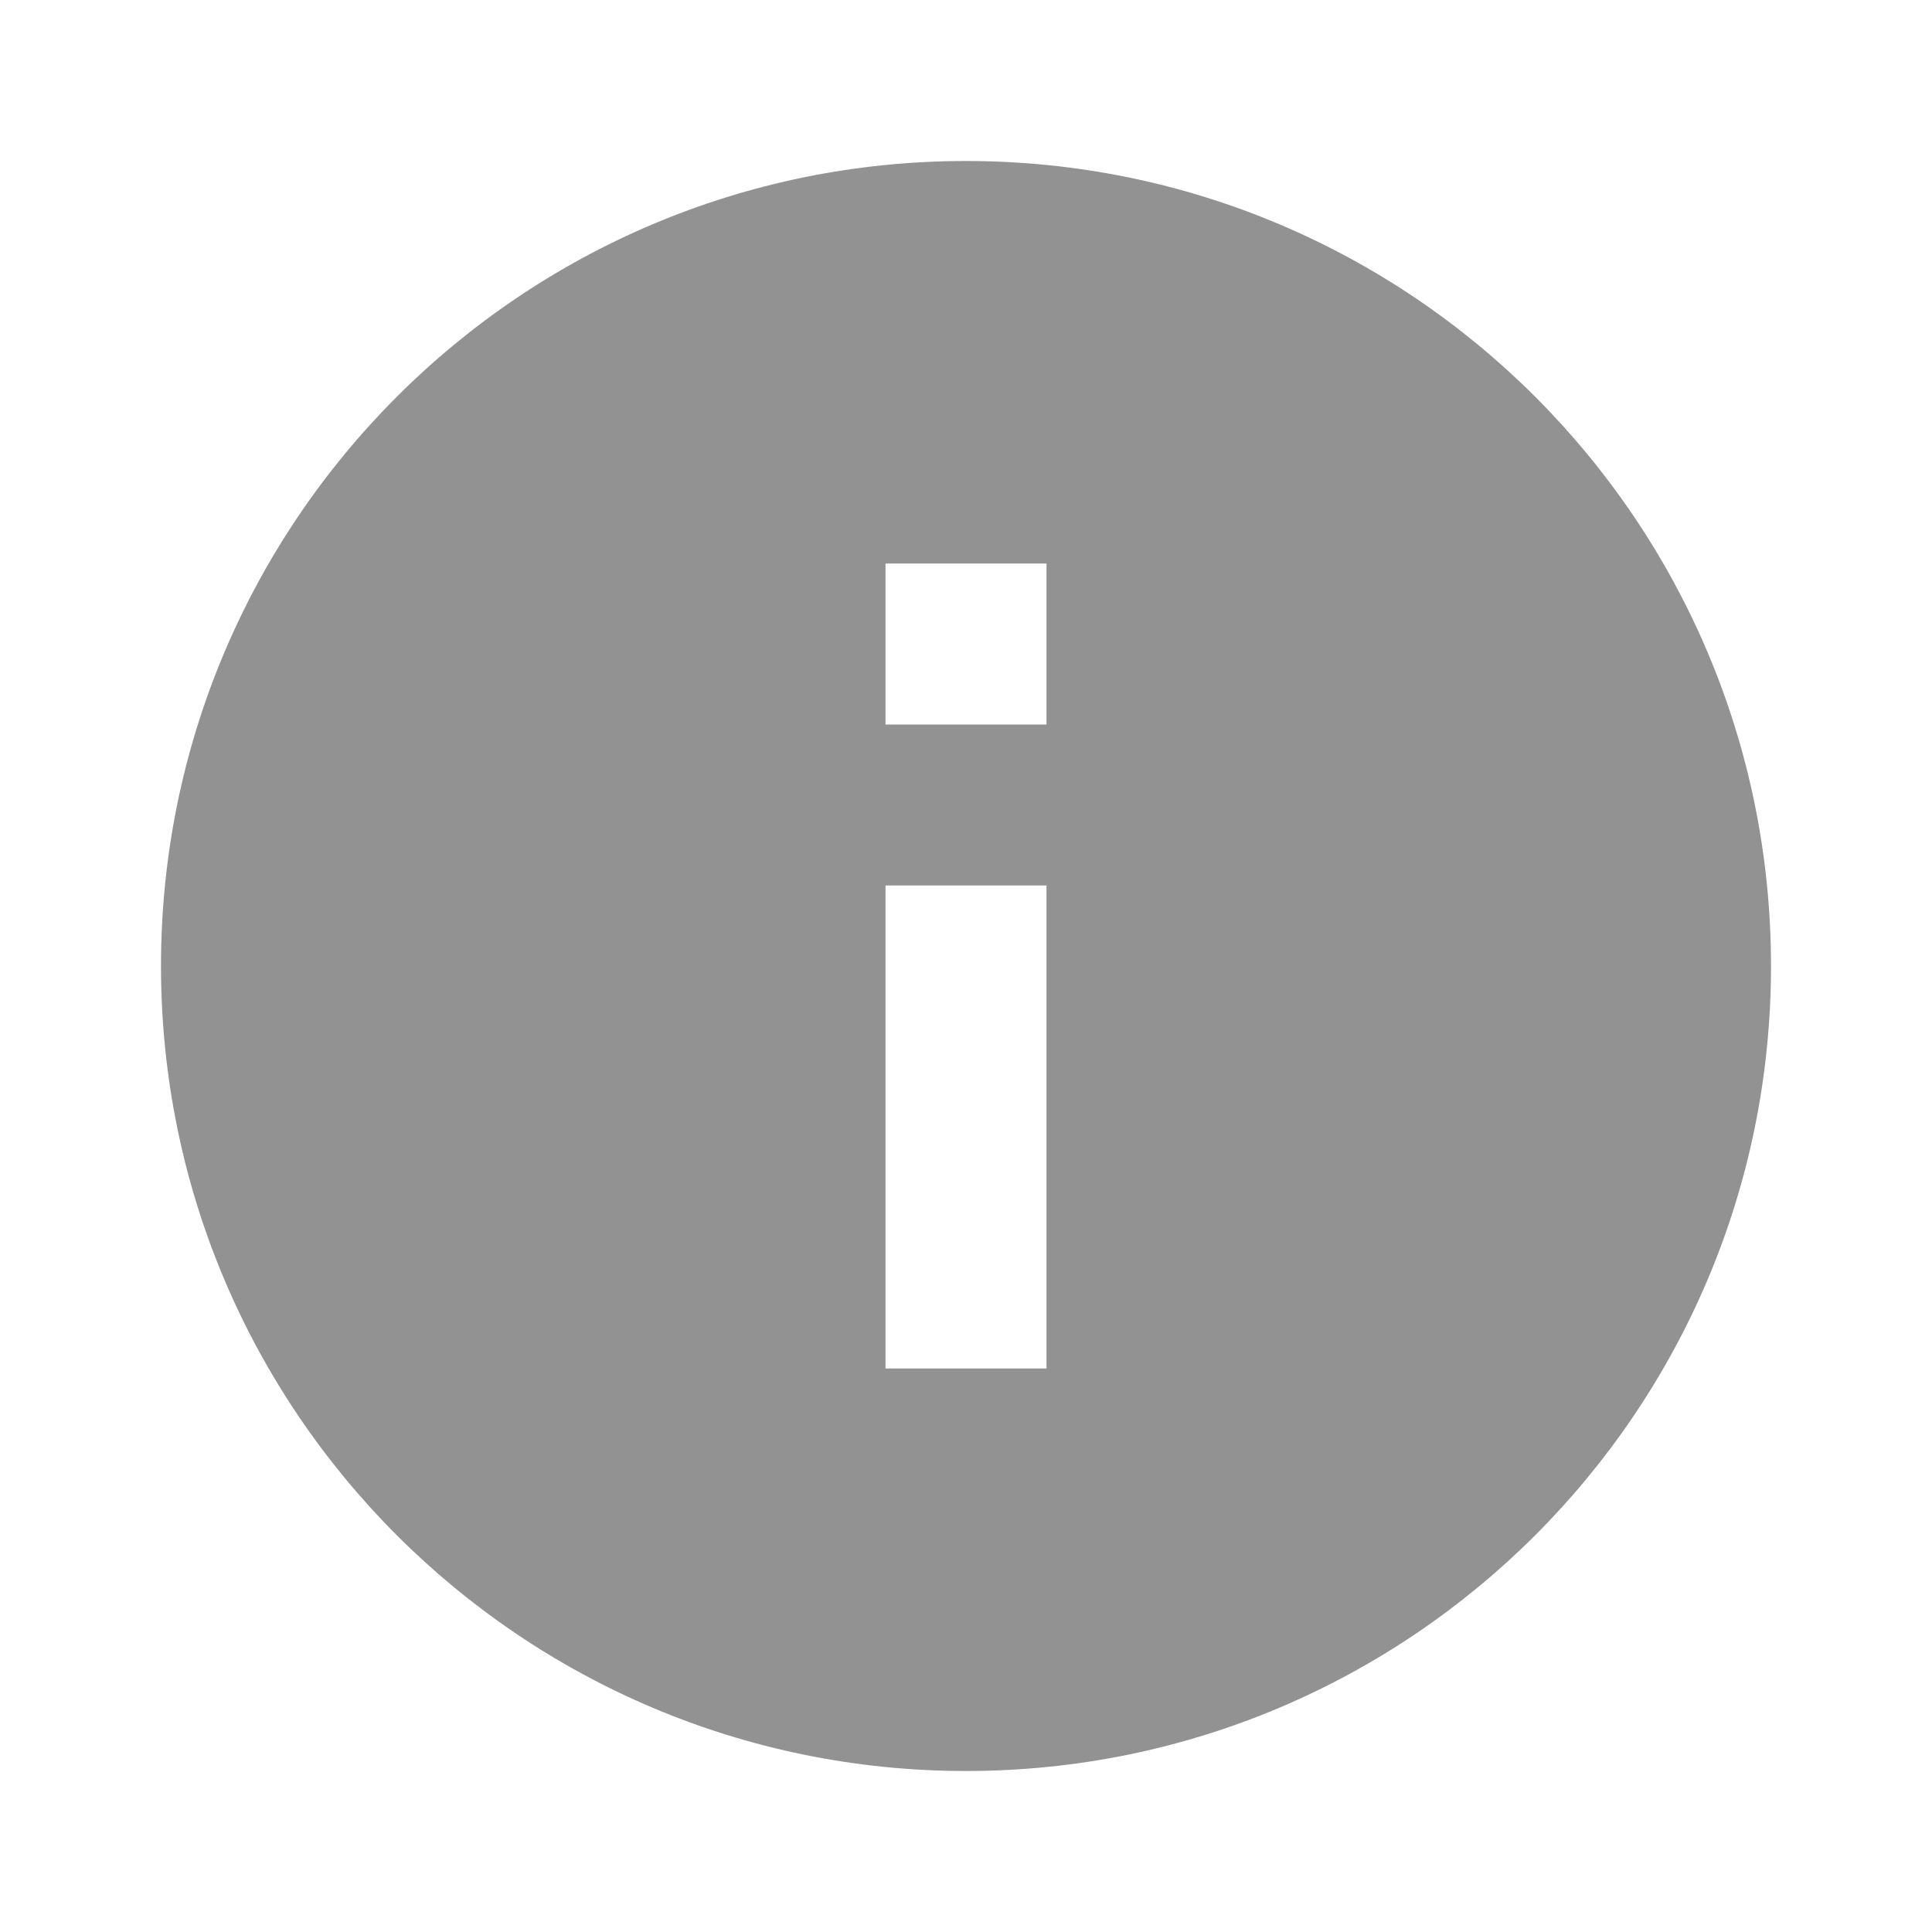
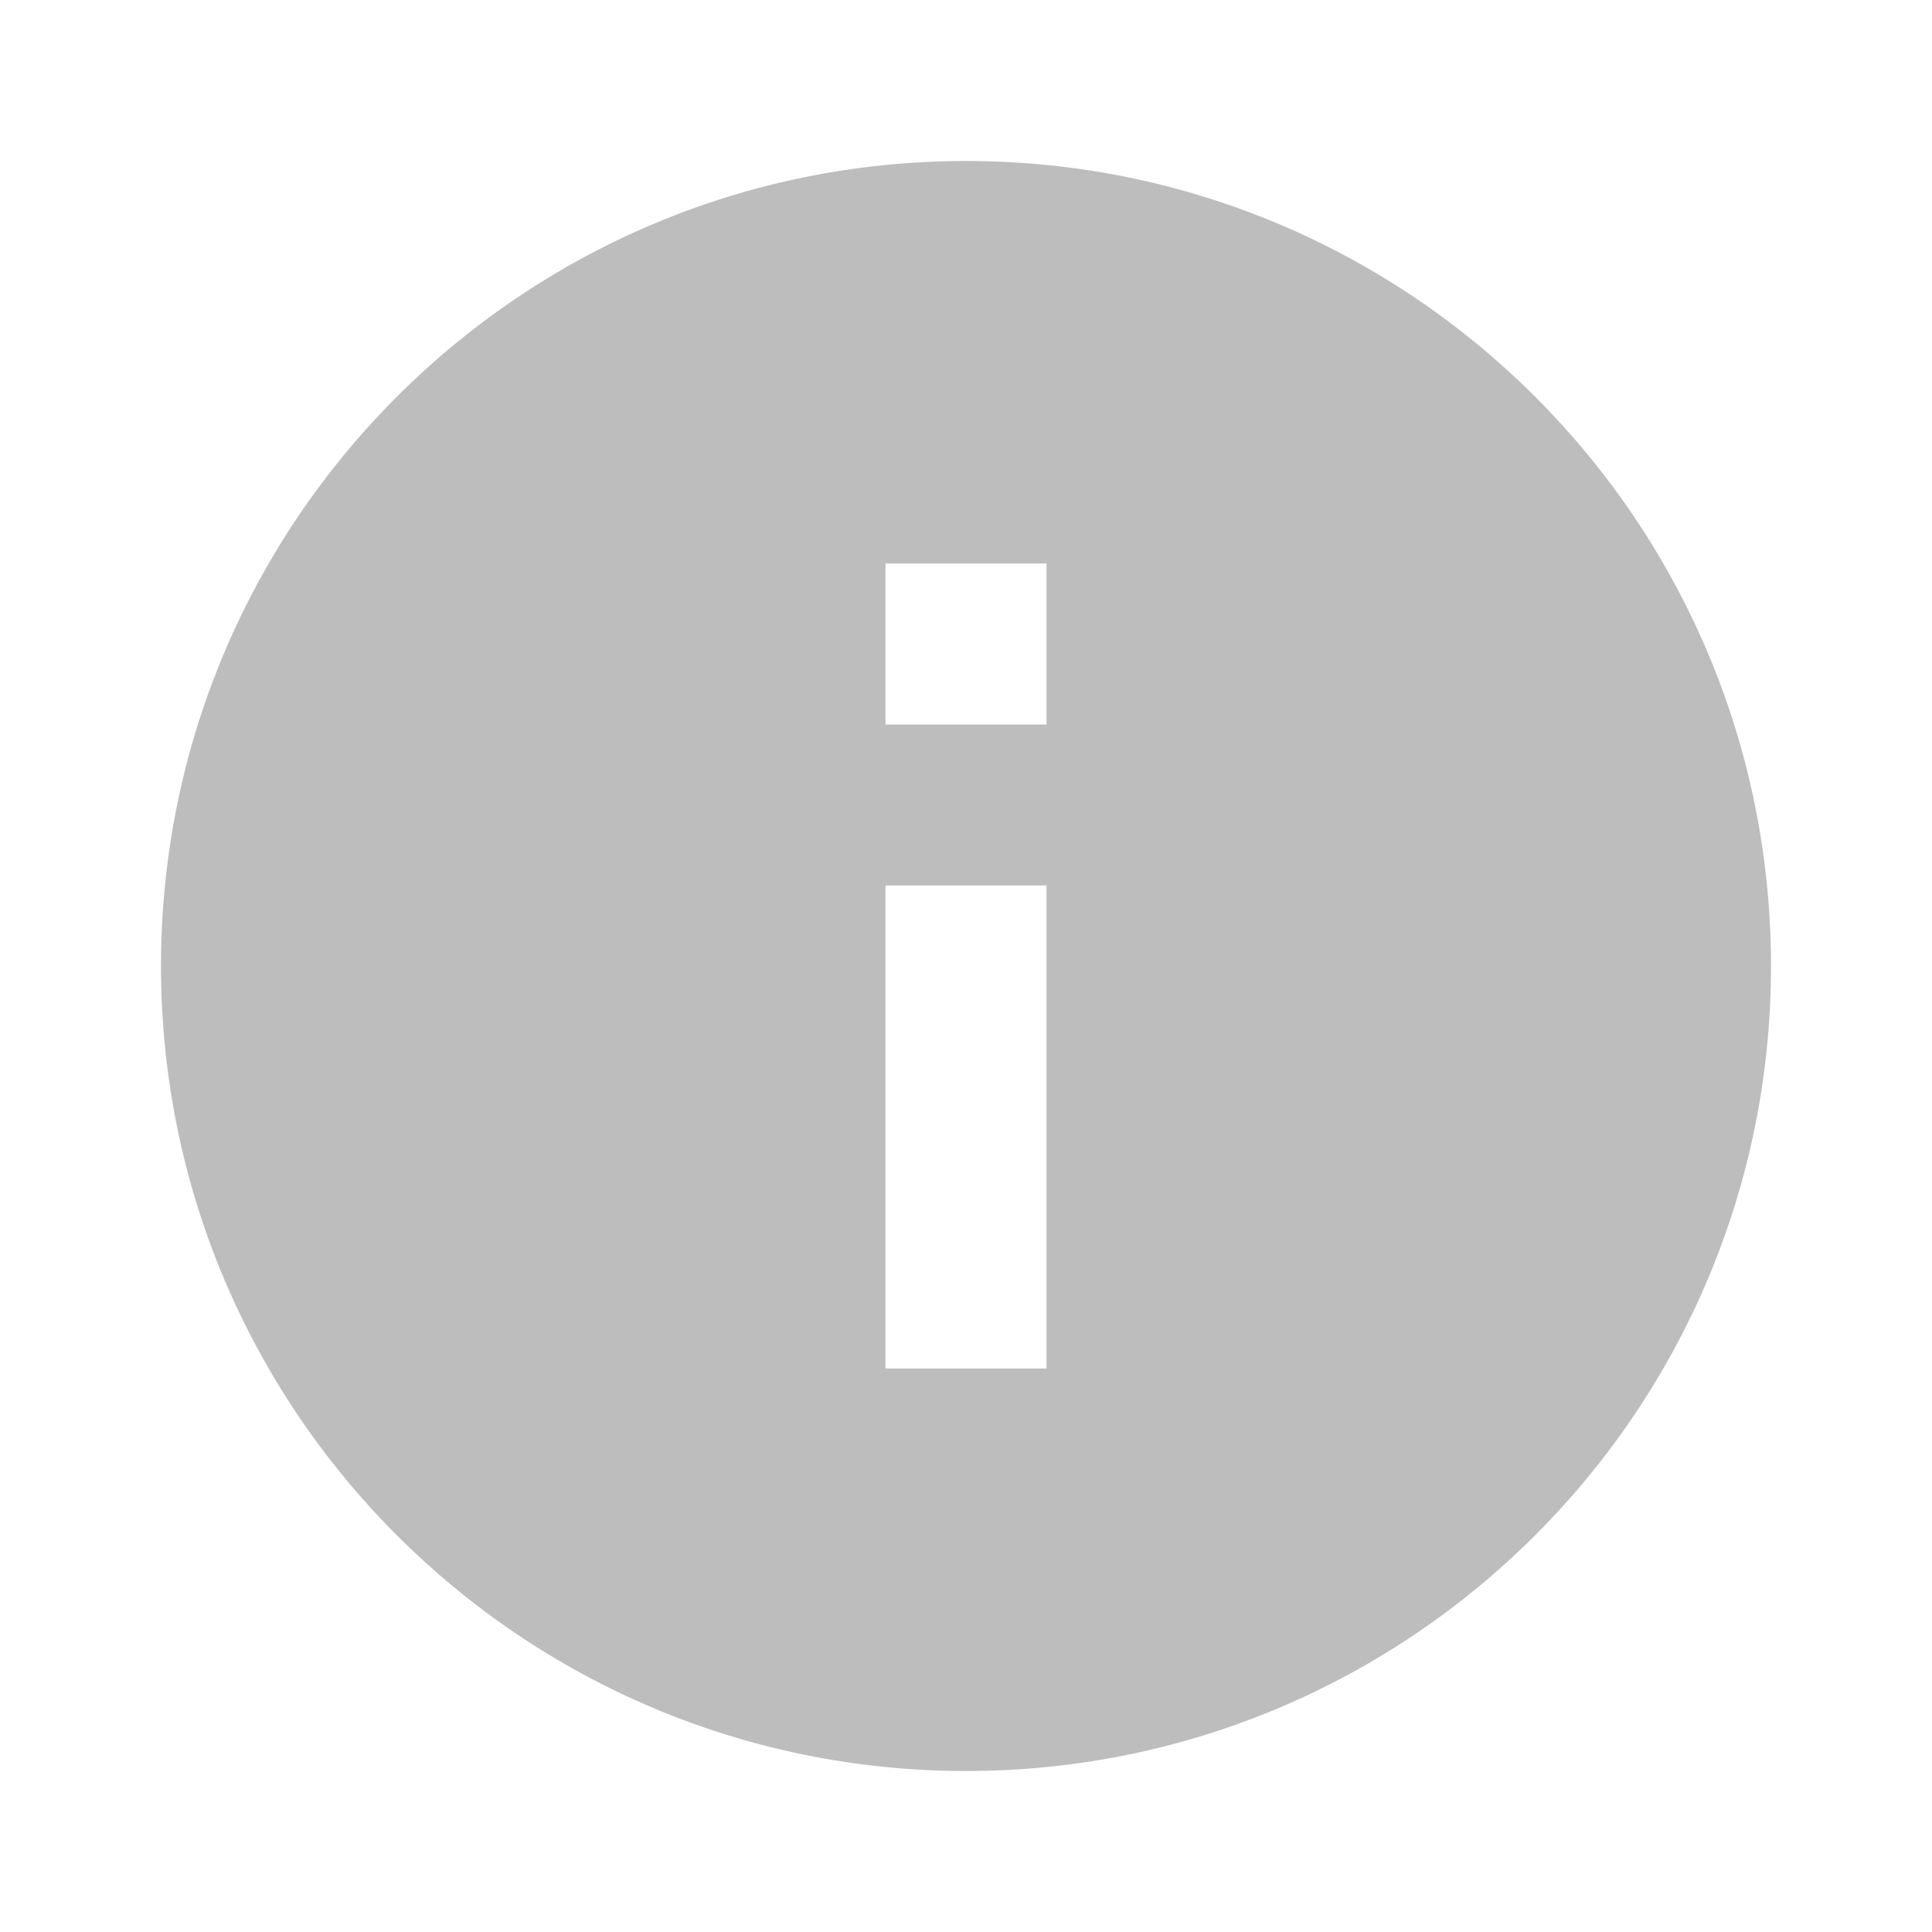
<svg xmlns="http://www.w3.org/2000/svg" preserveAspectRatio="none" overflow="visible" style="display: block;" width="24" height="24" viewBox="0 0 24 24" fill="none">
  <g id="24px/Information">
-     <path id="Vector" d="M12 22C6.477 22 2 17.523 2 12C2 6.477 6.477 2 12 2C17.523 2 22 6.477 22 12C22 17.523 17.523 22 12 22ZM11 11V17H13V11H11ZM11 7V9H13V7H11Z" fill="#929292" />
+     <path id="Vector" d="M12 22C6.477 22 2 17.523 2 12C2 6.477 6.477 2 12 2C17.523 2 22 6.477 22 12C22 17.523 17.523 22 12 22ZM11 11V17H13V11H11ZM11 7V9H13V7H11Z" fill="#BDBDBD" />
  </g>
</svg>
